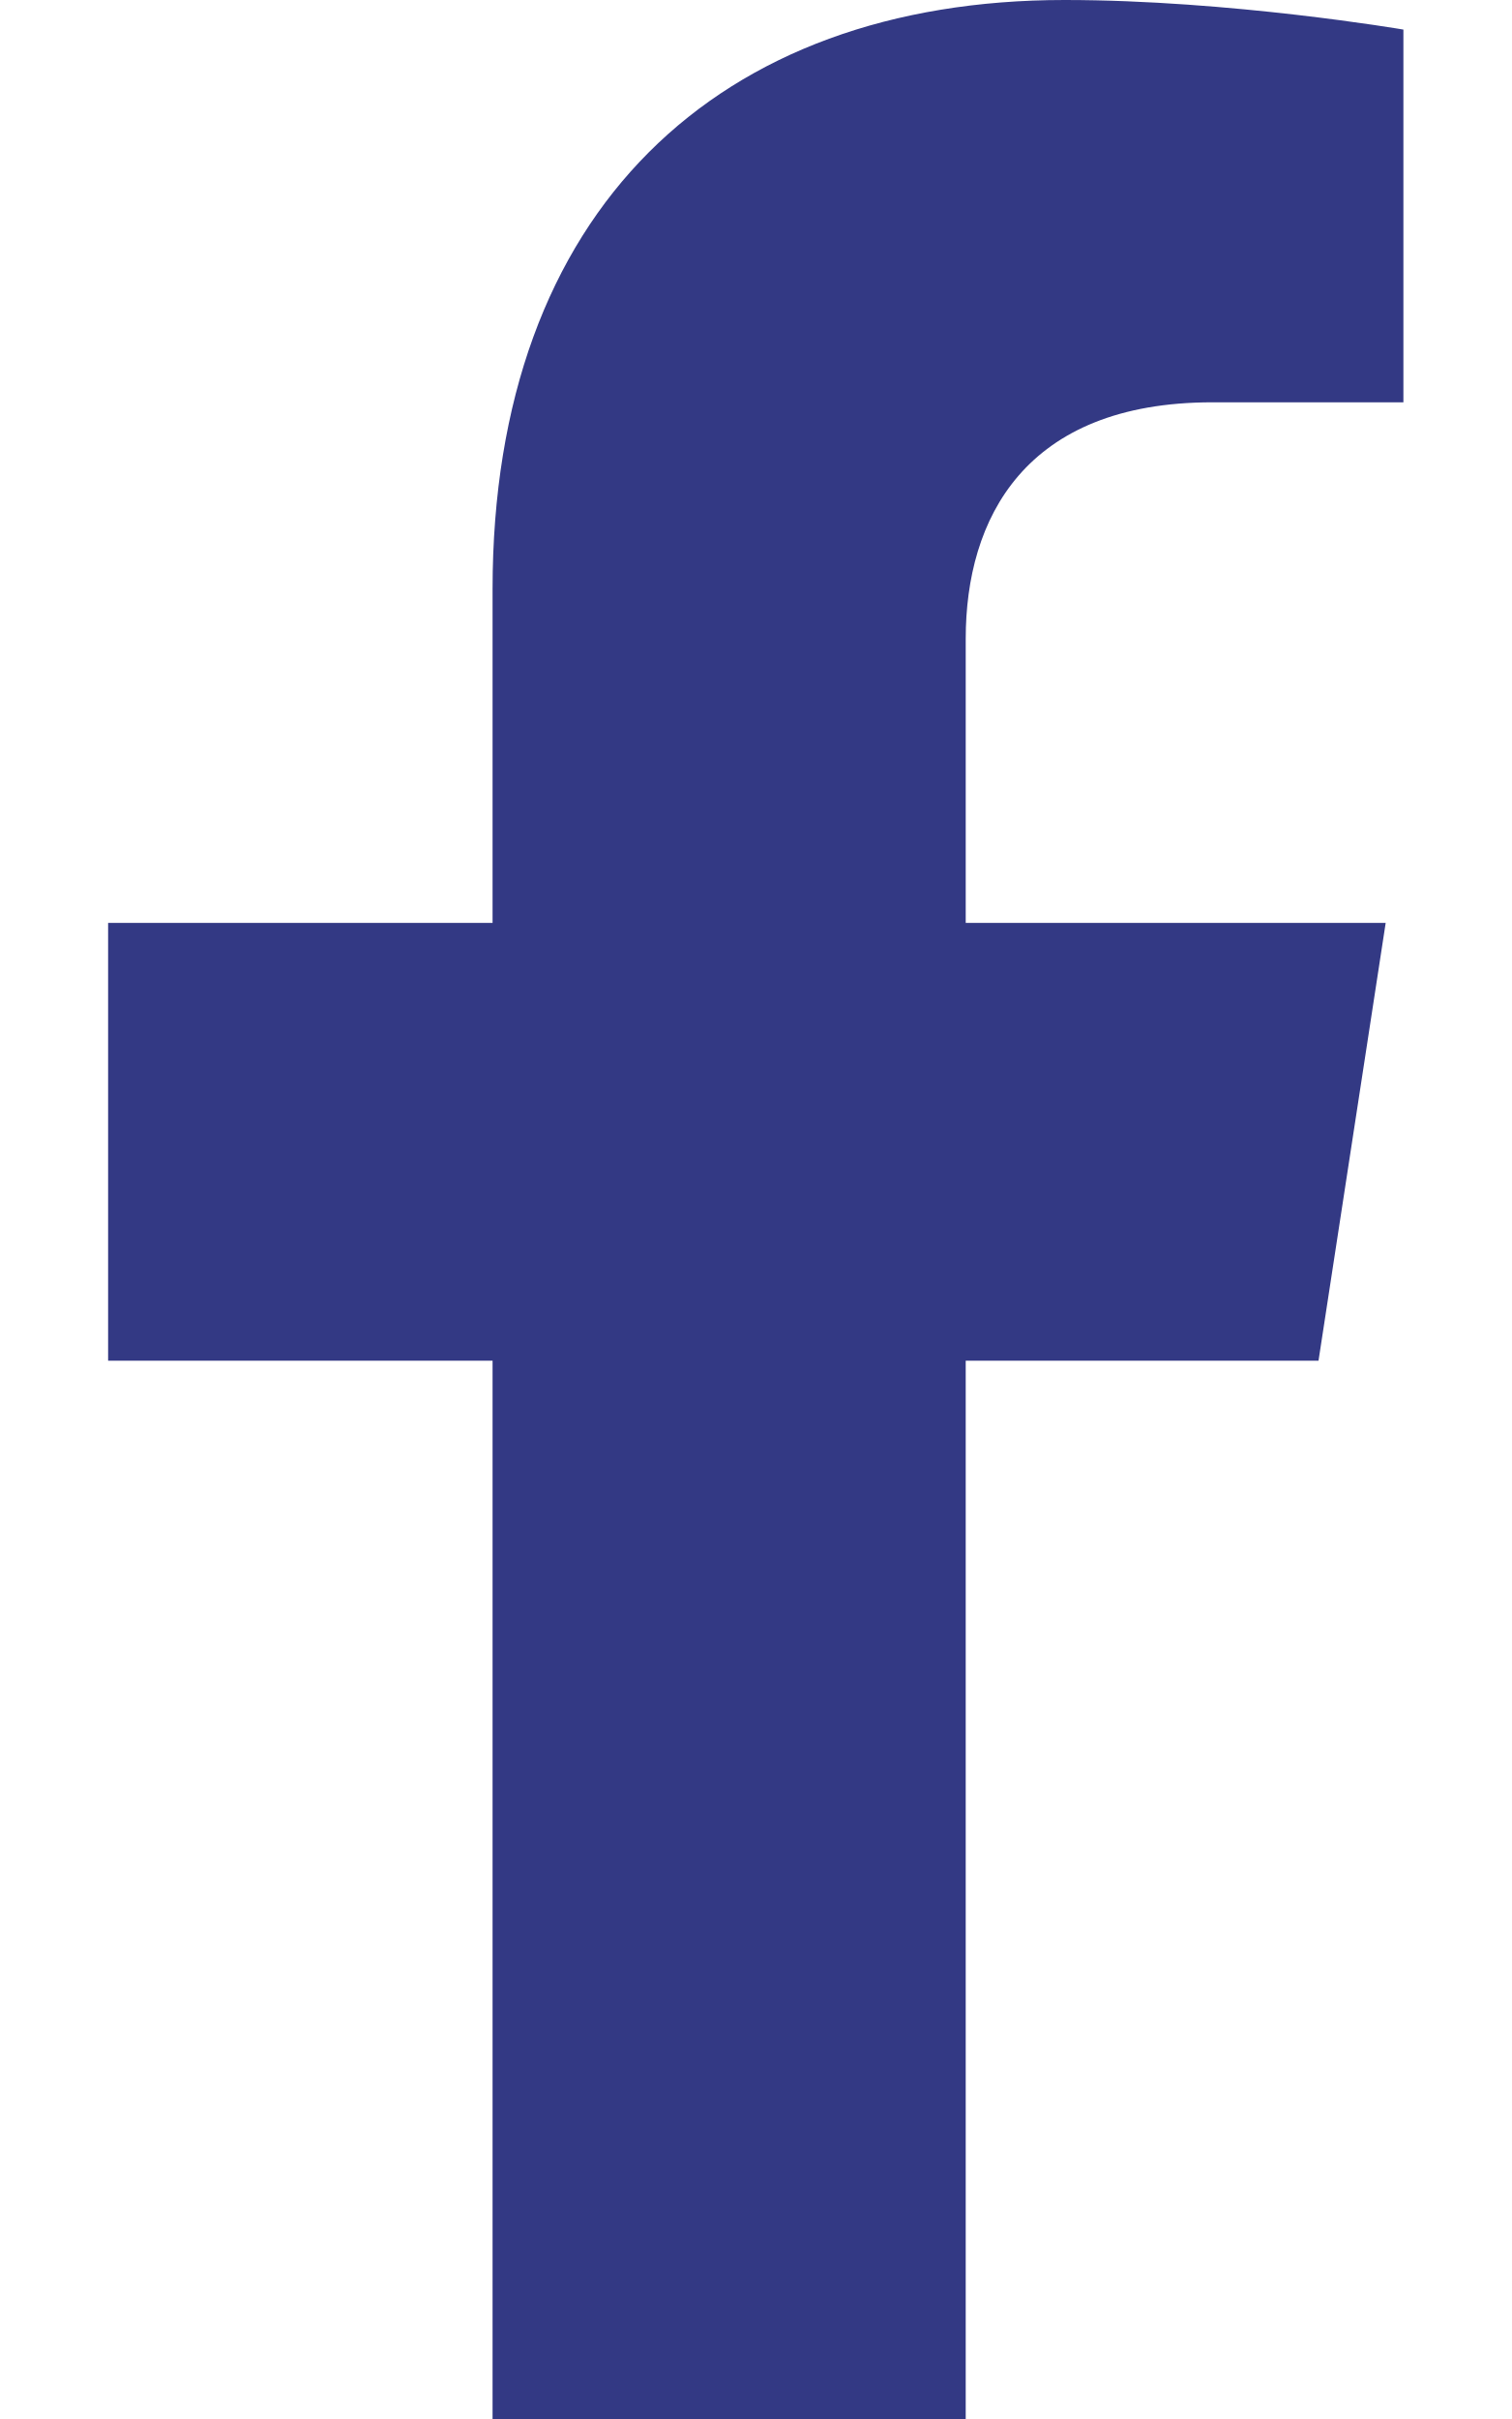
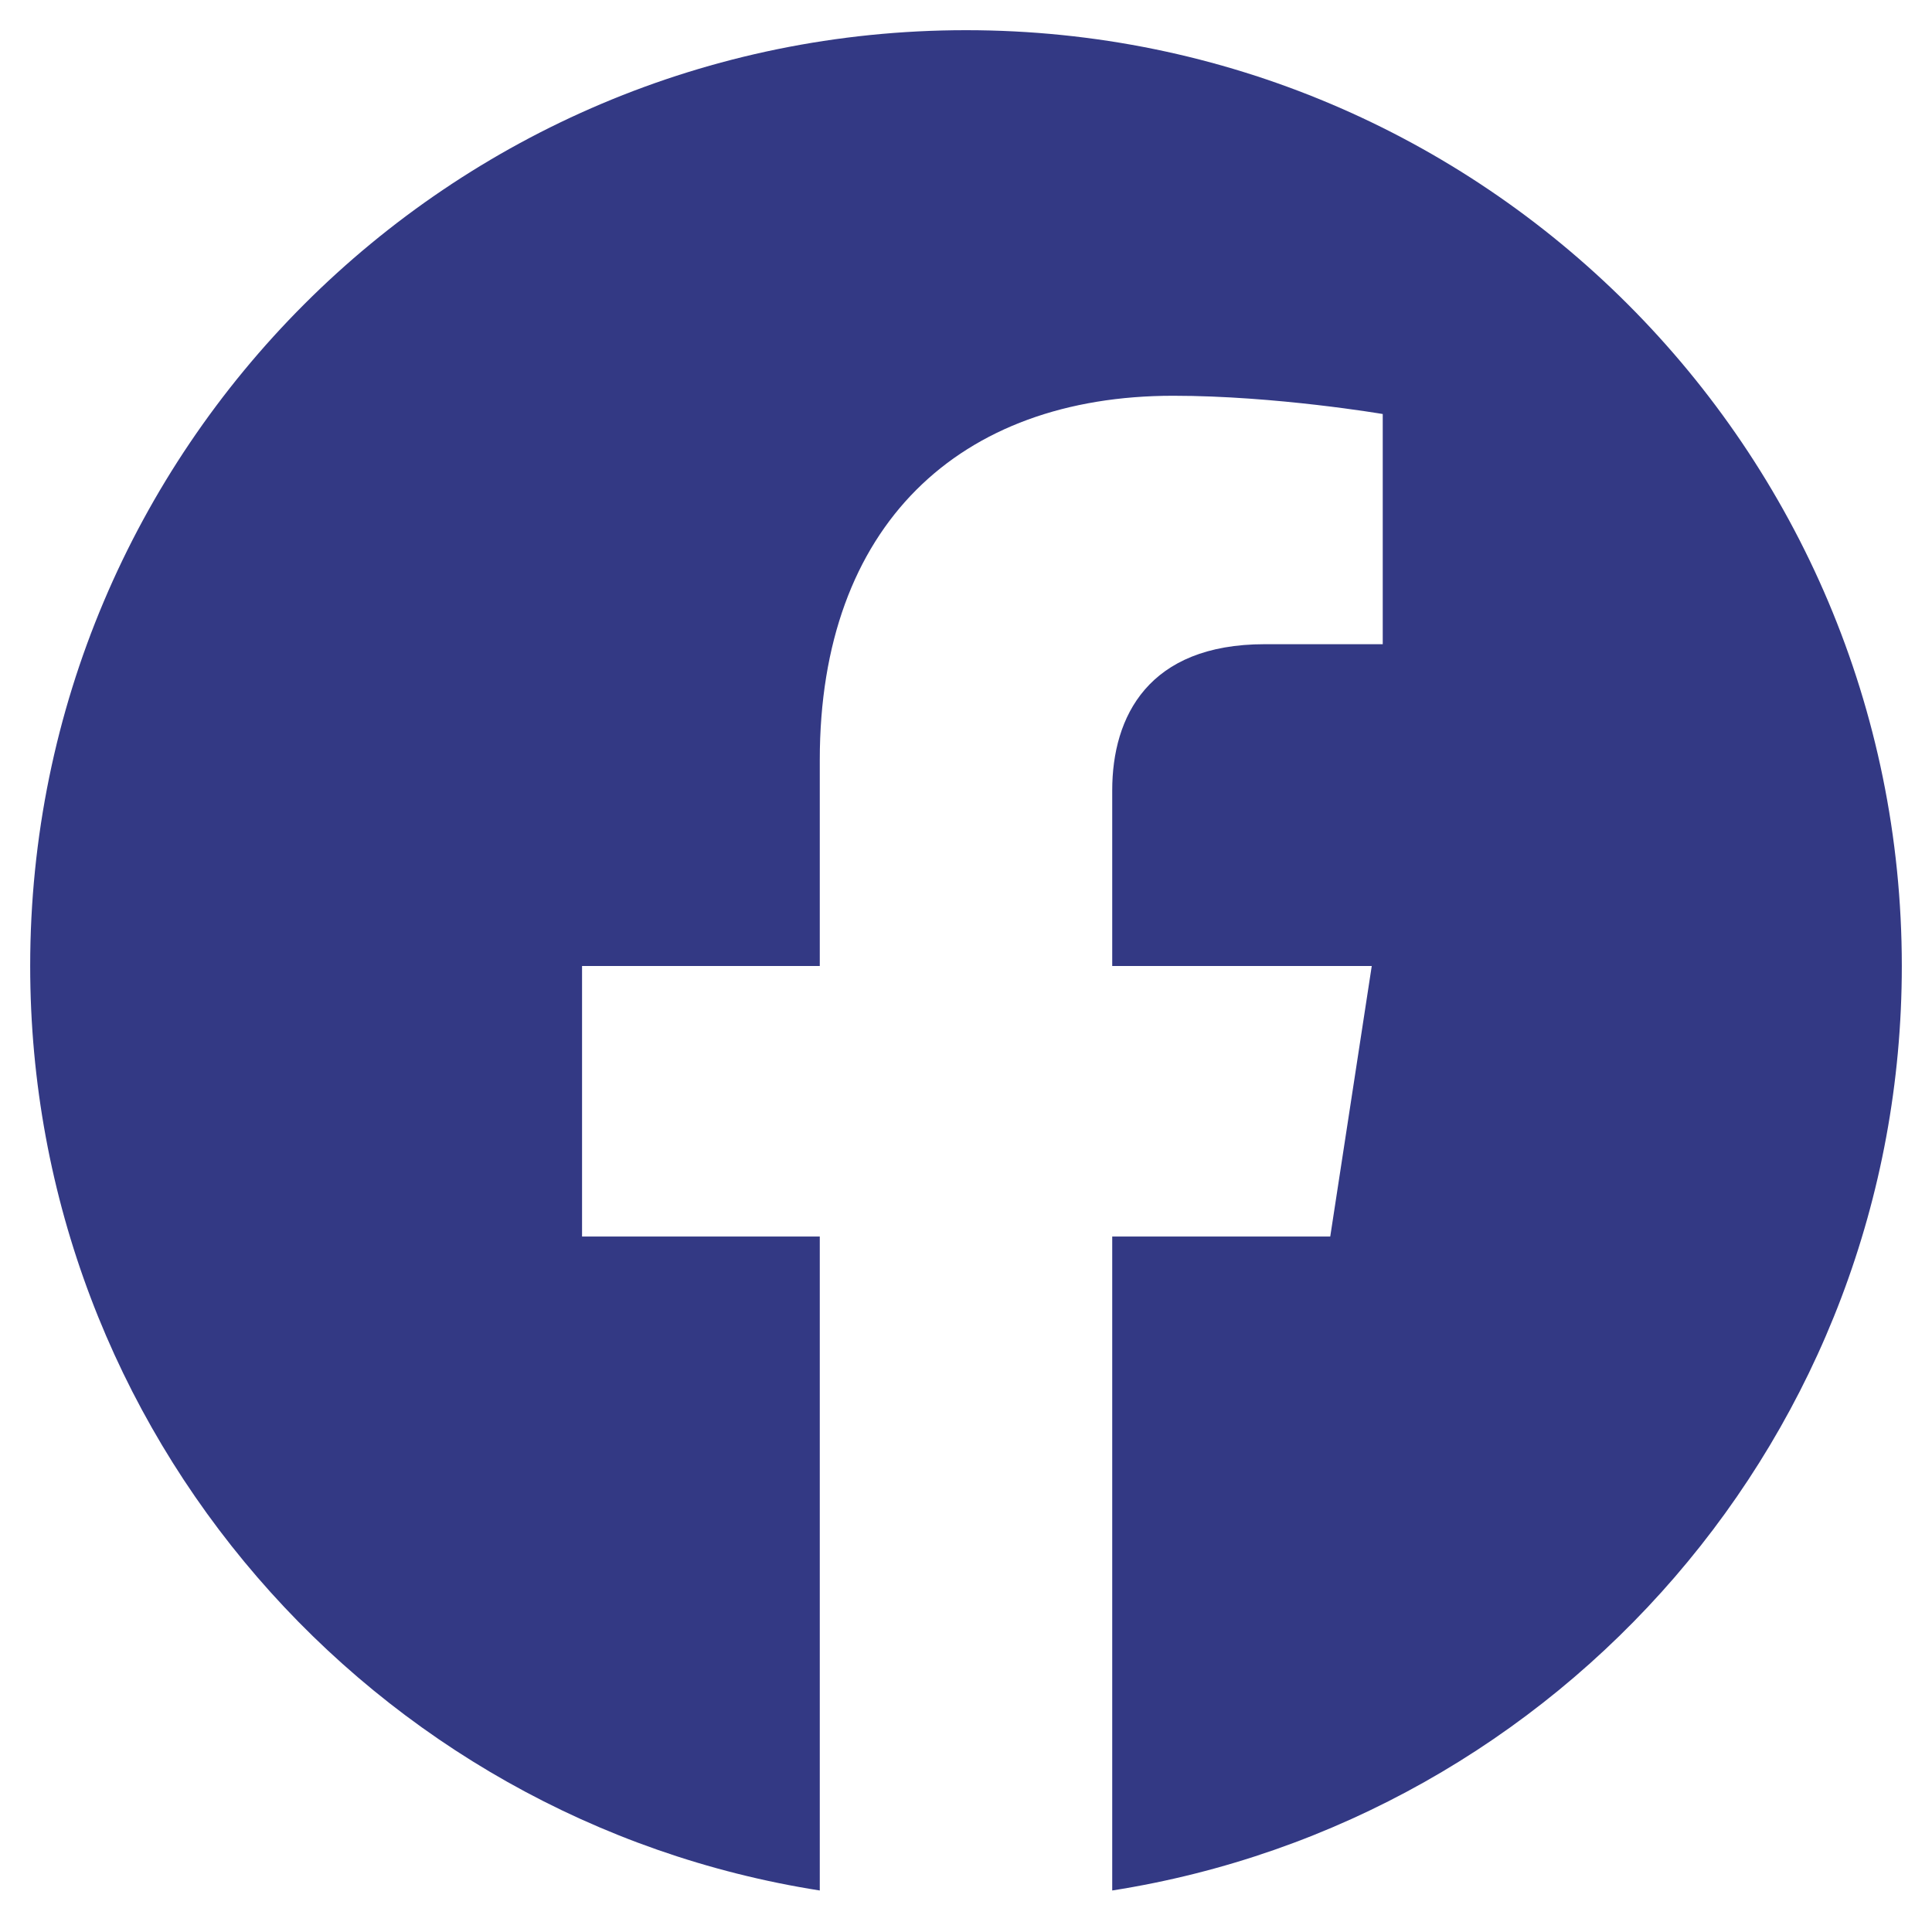
- <svg xmlns="http://www.w3.org/2000/svg" viewBox="0 0 320 512" fill="#333984">
-   <path d="m279.14 288 14.22-92.66h-88.91v-60.13c0-25.35 12.42-50.06 52.24-50.06h40.42V6.26S260.43 0 225.36 0c-73.22 0-121.08 44.38-121.08 124.72v70.62H22.89V288h81.39v224h100.17V288z" fill-color="currentColor" />
+ <svg xmlns="http://www.w3.org/2000/svg" viewBox="0 0 512 512" fill="#333984">
+   <path d="M504 256C504 119 393 8 256 8S8 119 8 256c0 123.78 90.69 226.38 209.25 245V327.69h-63V256h63v-54.64c0-62.15 37-96.48 93.67-96.48 27.14 0 55.52 4.84 55.52 4.84v61h-31.28c-30.8 0-40.41 19.12-40.41 38.73V256h68.78l-11 71.69h-57.78V501C413.31 482.38 504 379.78 504 256z" />
</svg>
